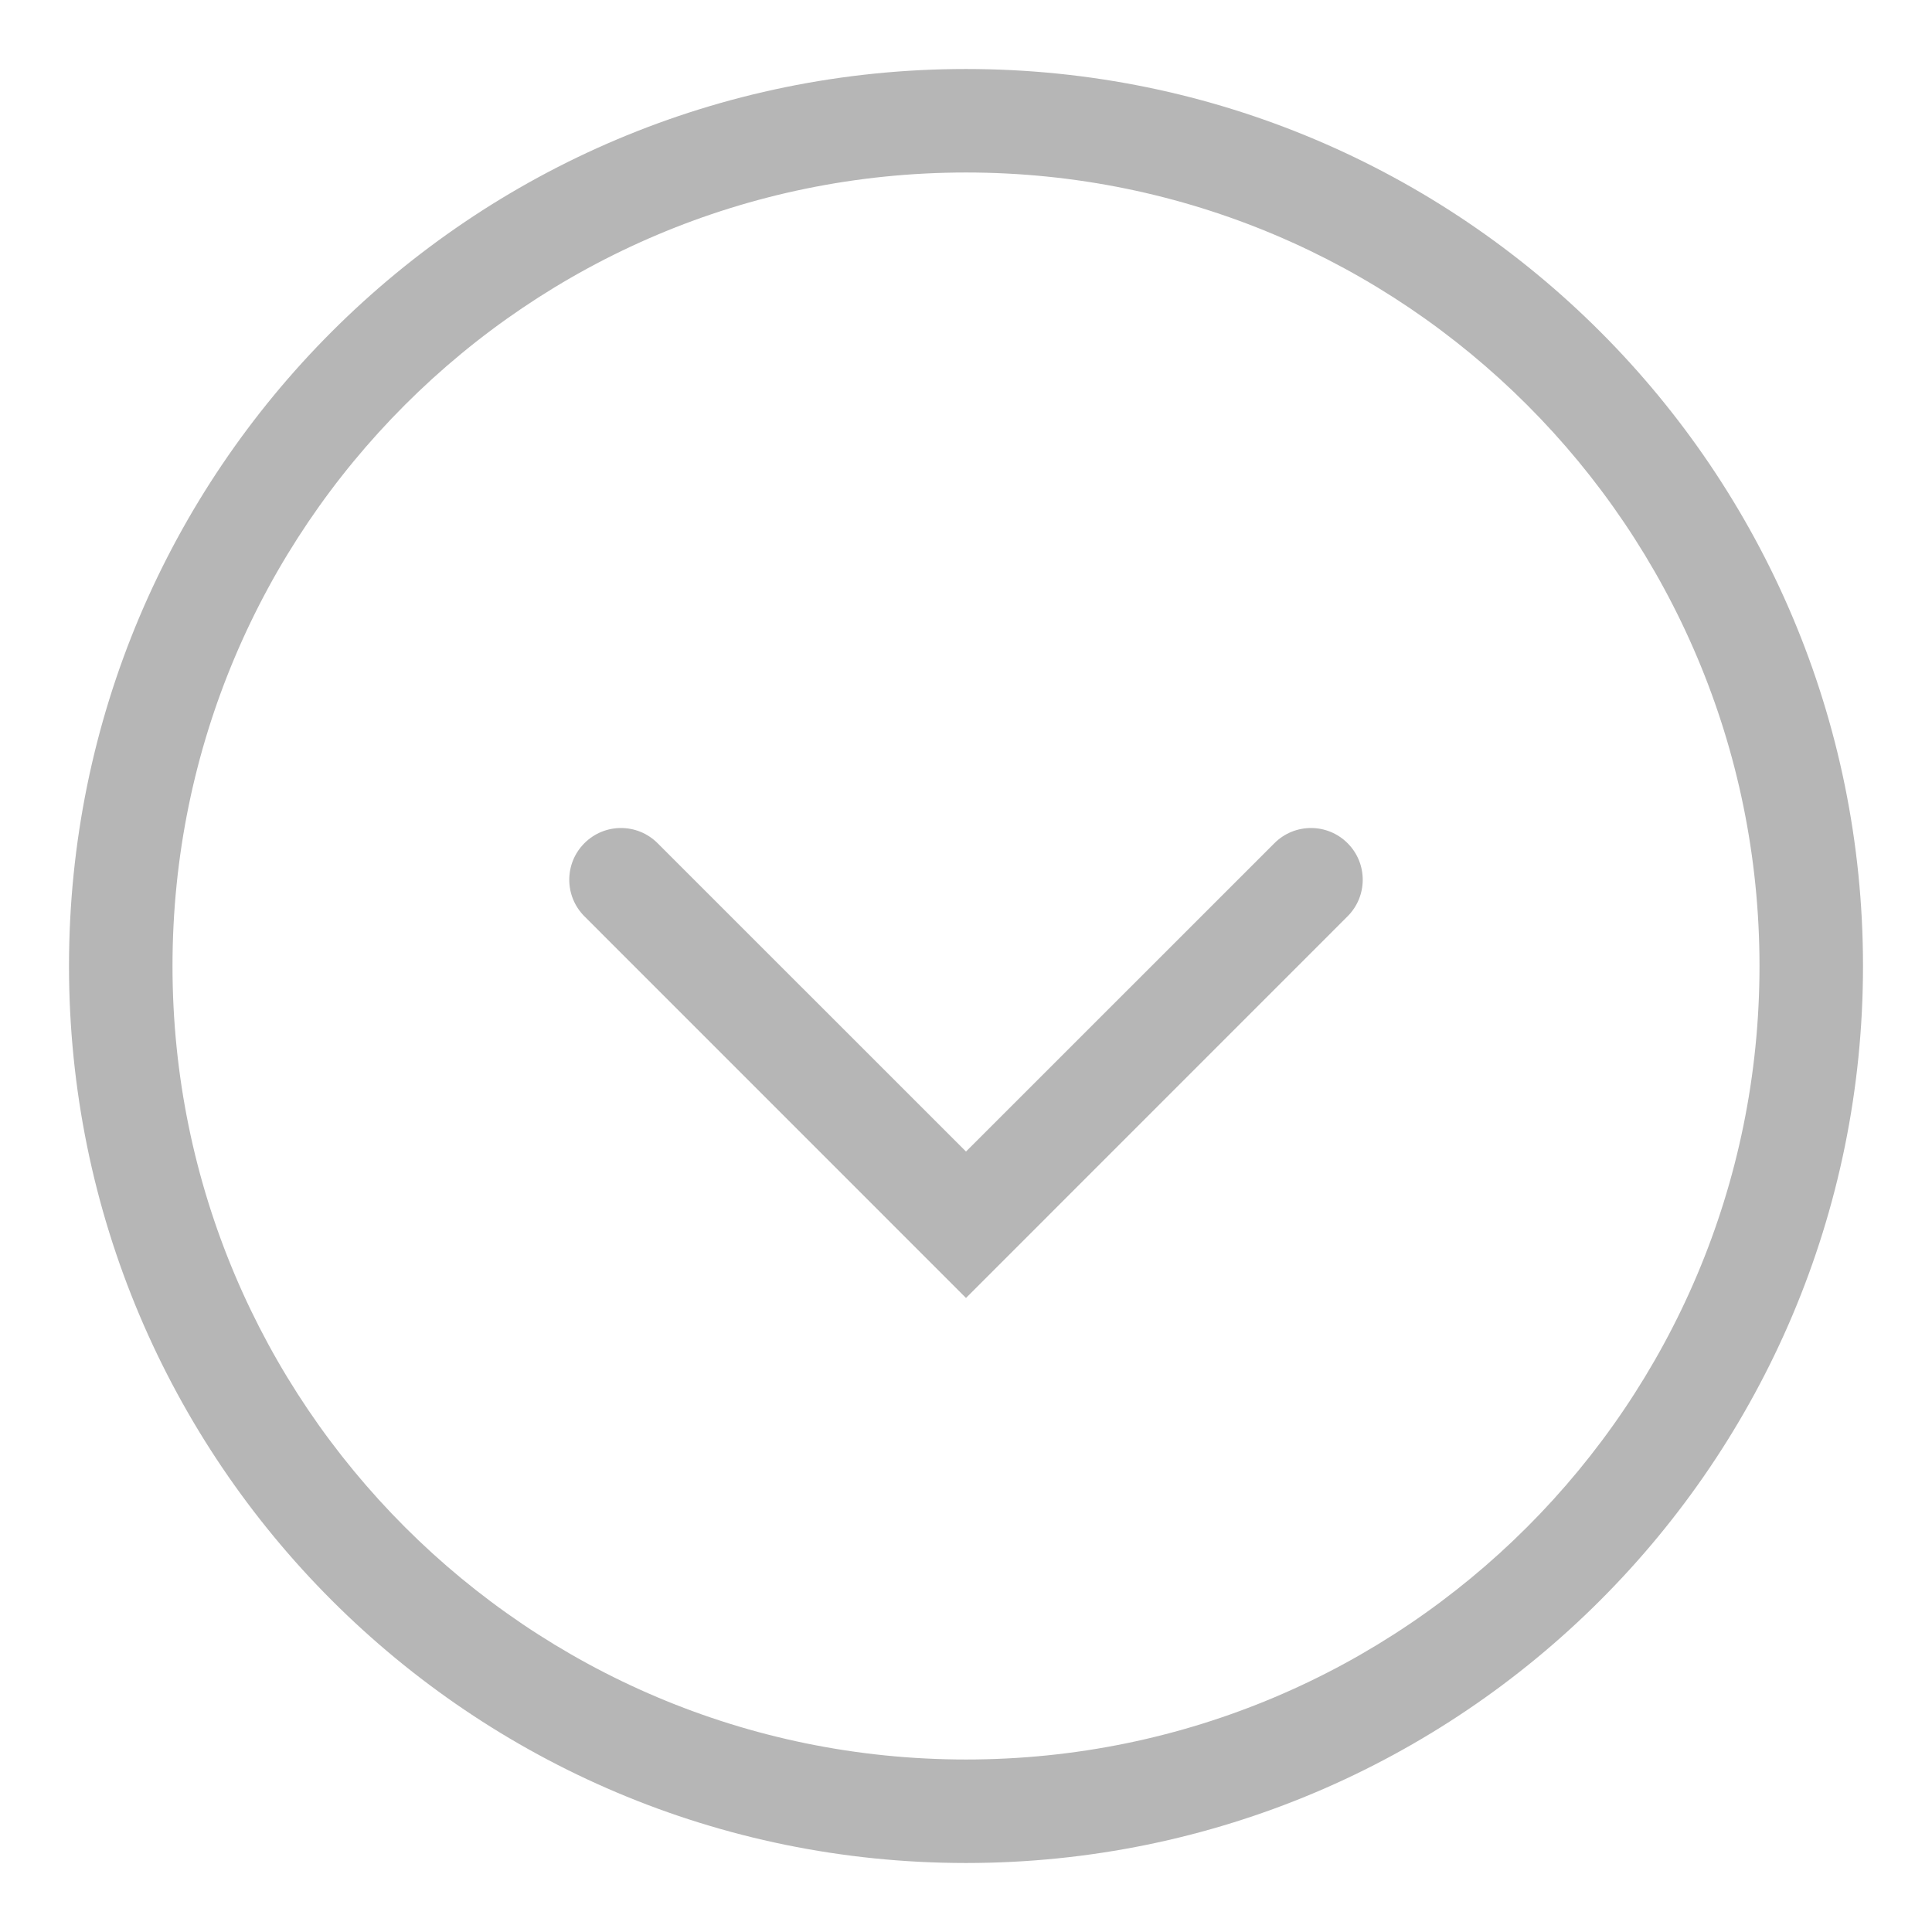
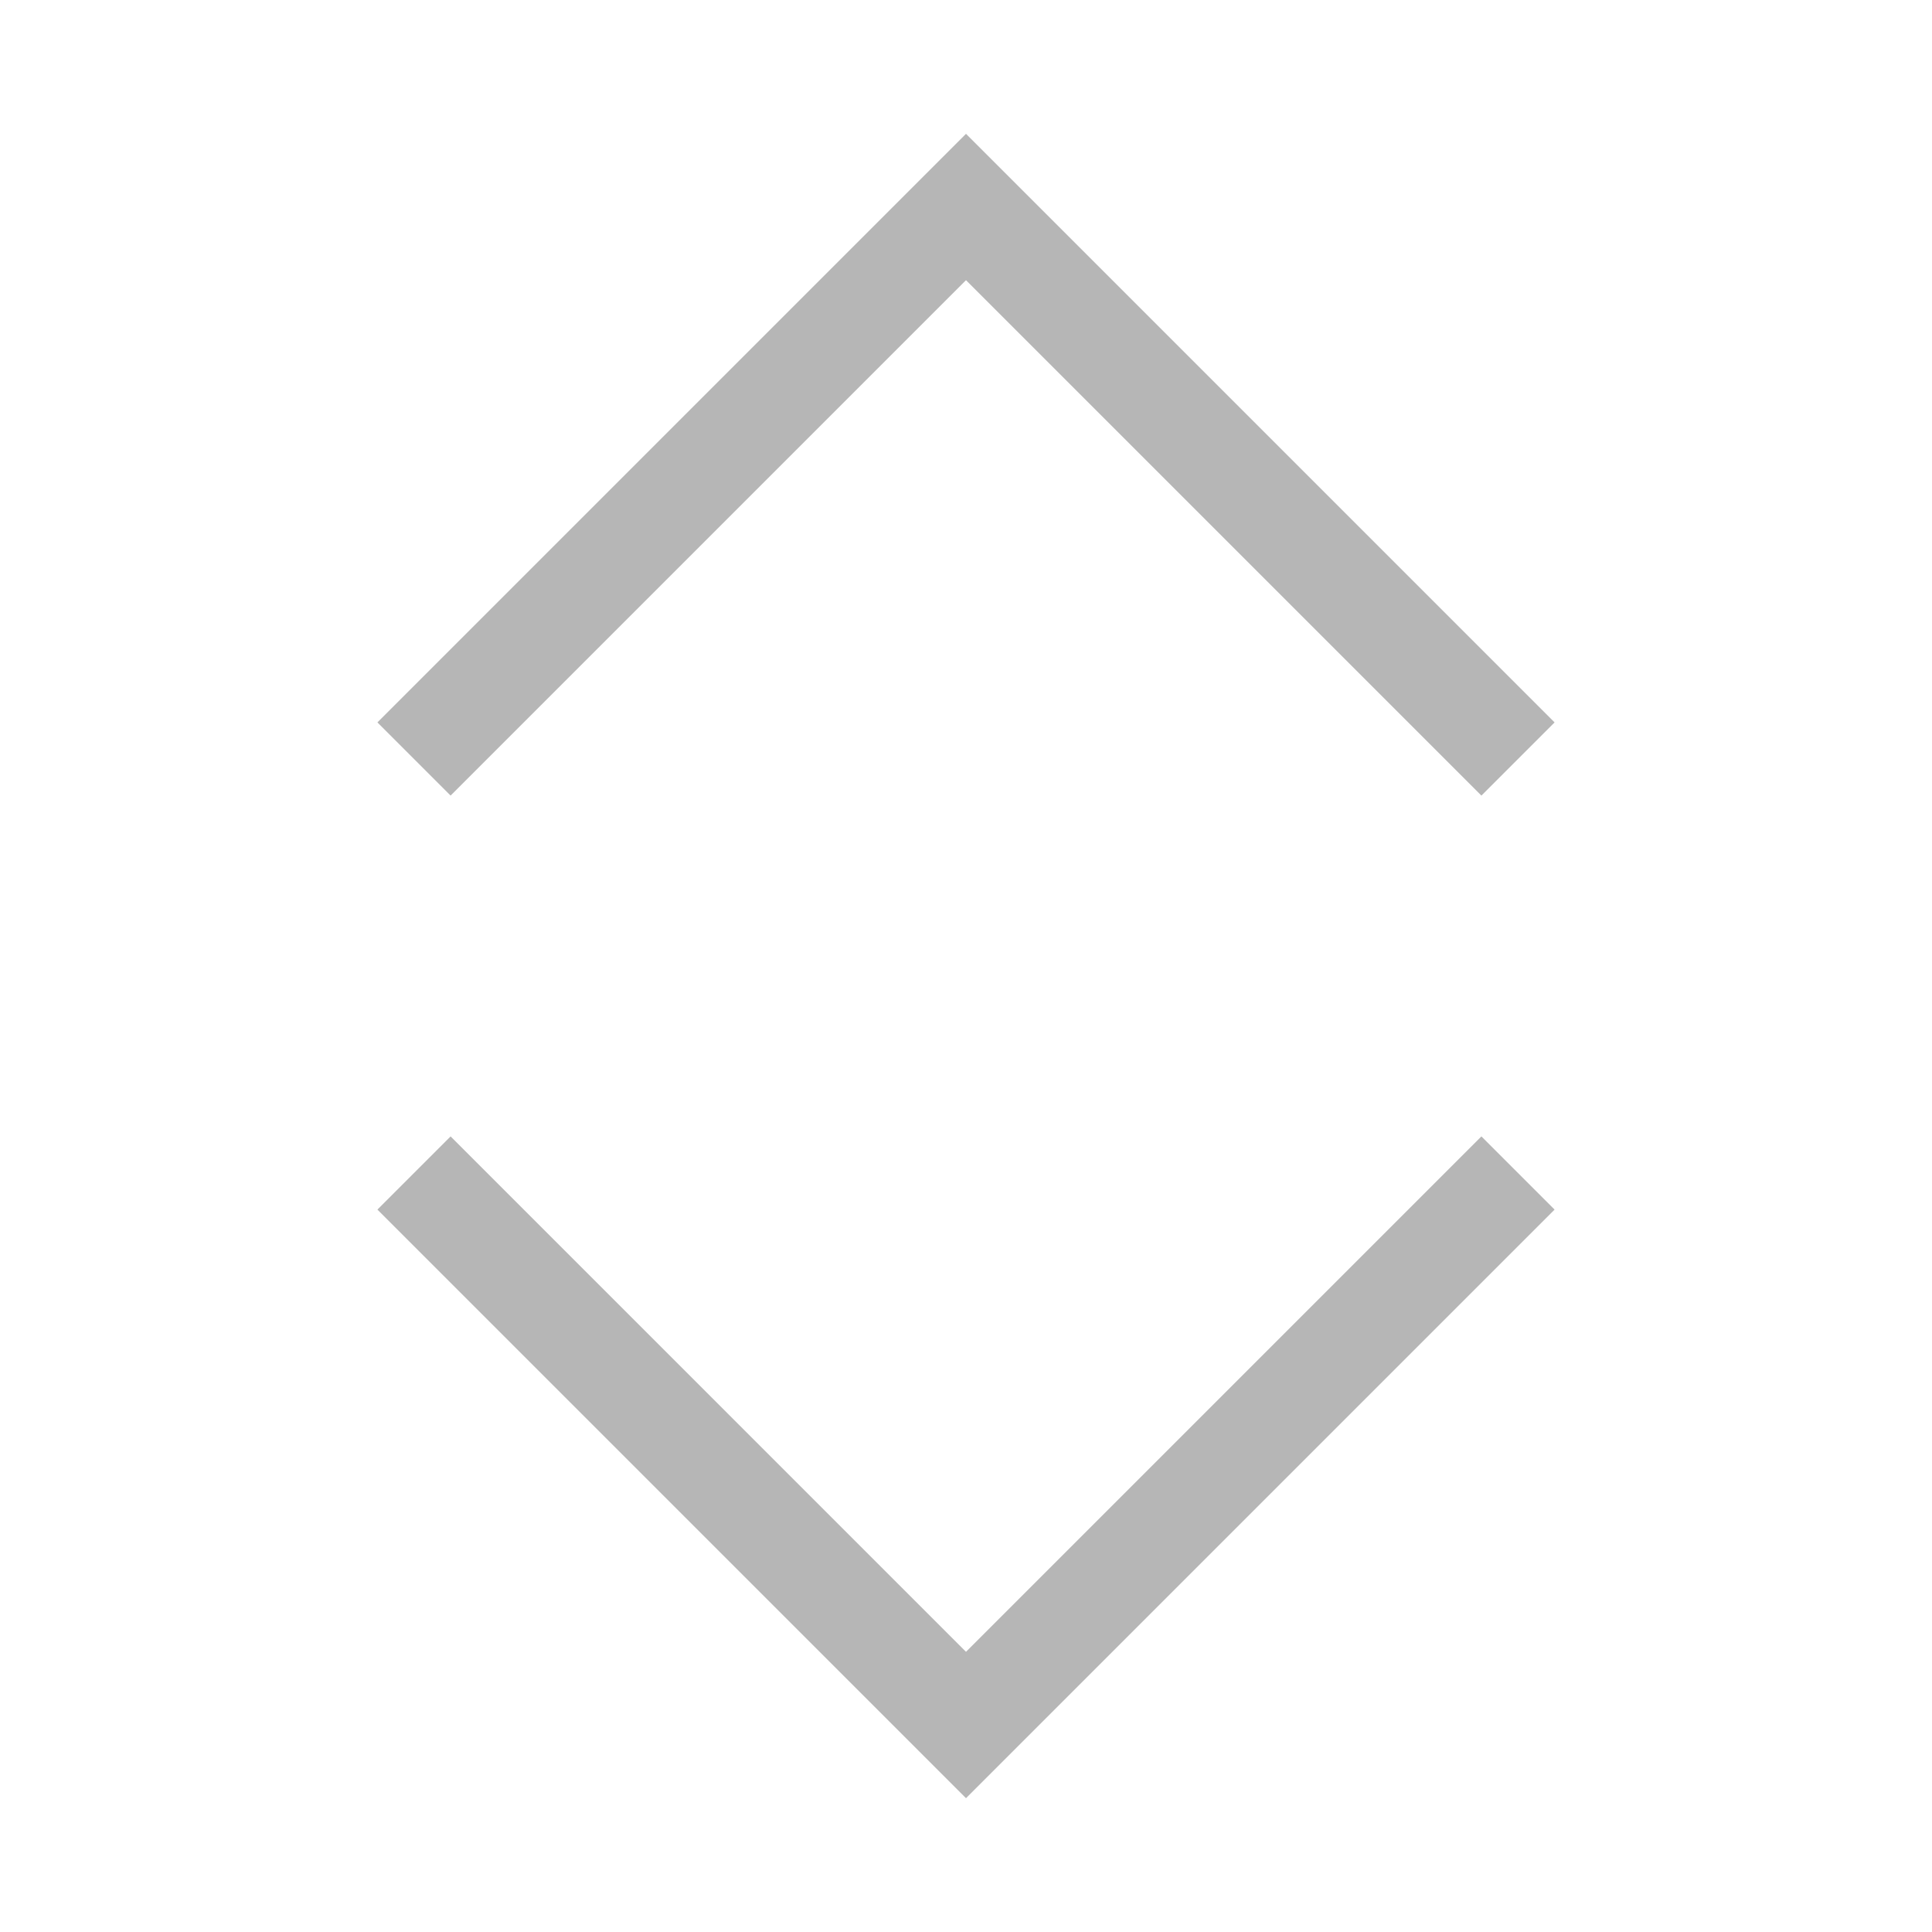
<svg xmlns="http://www.w3.org/2000/svg" width="28" height="28" viewBox="0 0 28 28" fill="none">
-   <path fill-rule="evenodd" clip-rule="evenodd" d="M14 25.5C20.351 25.5 25.5 20.351 25.5 14C25.5 7.649 20.351 2.5 14 2.5C7.649 2.5 2.5 7.649 2.5 14C2.5 20.351 7.649 25.5 14 25.5ZM14 27C21.18 27 27 21.18 27 14C27 6.82 21.18 1 14 1C6.82 1 1 6.82 1 14C1 21.18 6.82 27 14 27Z" fill="#B6B6B6" />
-   <path fill-rule="evenodd" clip-rule="evenodd" d="M8.47 12.22C8.763 11.927 9.237 11.927 9.53 12.22L14 16.689L18.47 12.22C18.763 11.927 19.237 11.927 19.53 12.22C19.823 12.513 19.823 12.987 19.53 13.28L14 18.811L8.47 13.28C8.177 12.987 8.177 12.513 8.47 12.22Z" fill="#B6B6B6" />
+   <path d="M6 11L14 3L22 11" stroke="#B6B6B6" stroke-width="1.5" />
+   <path d="M6 17L14 25L22 17" stroke="#B6B6B6" stroke-width="1.5" />
</svg>
